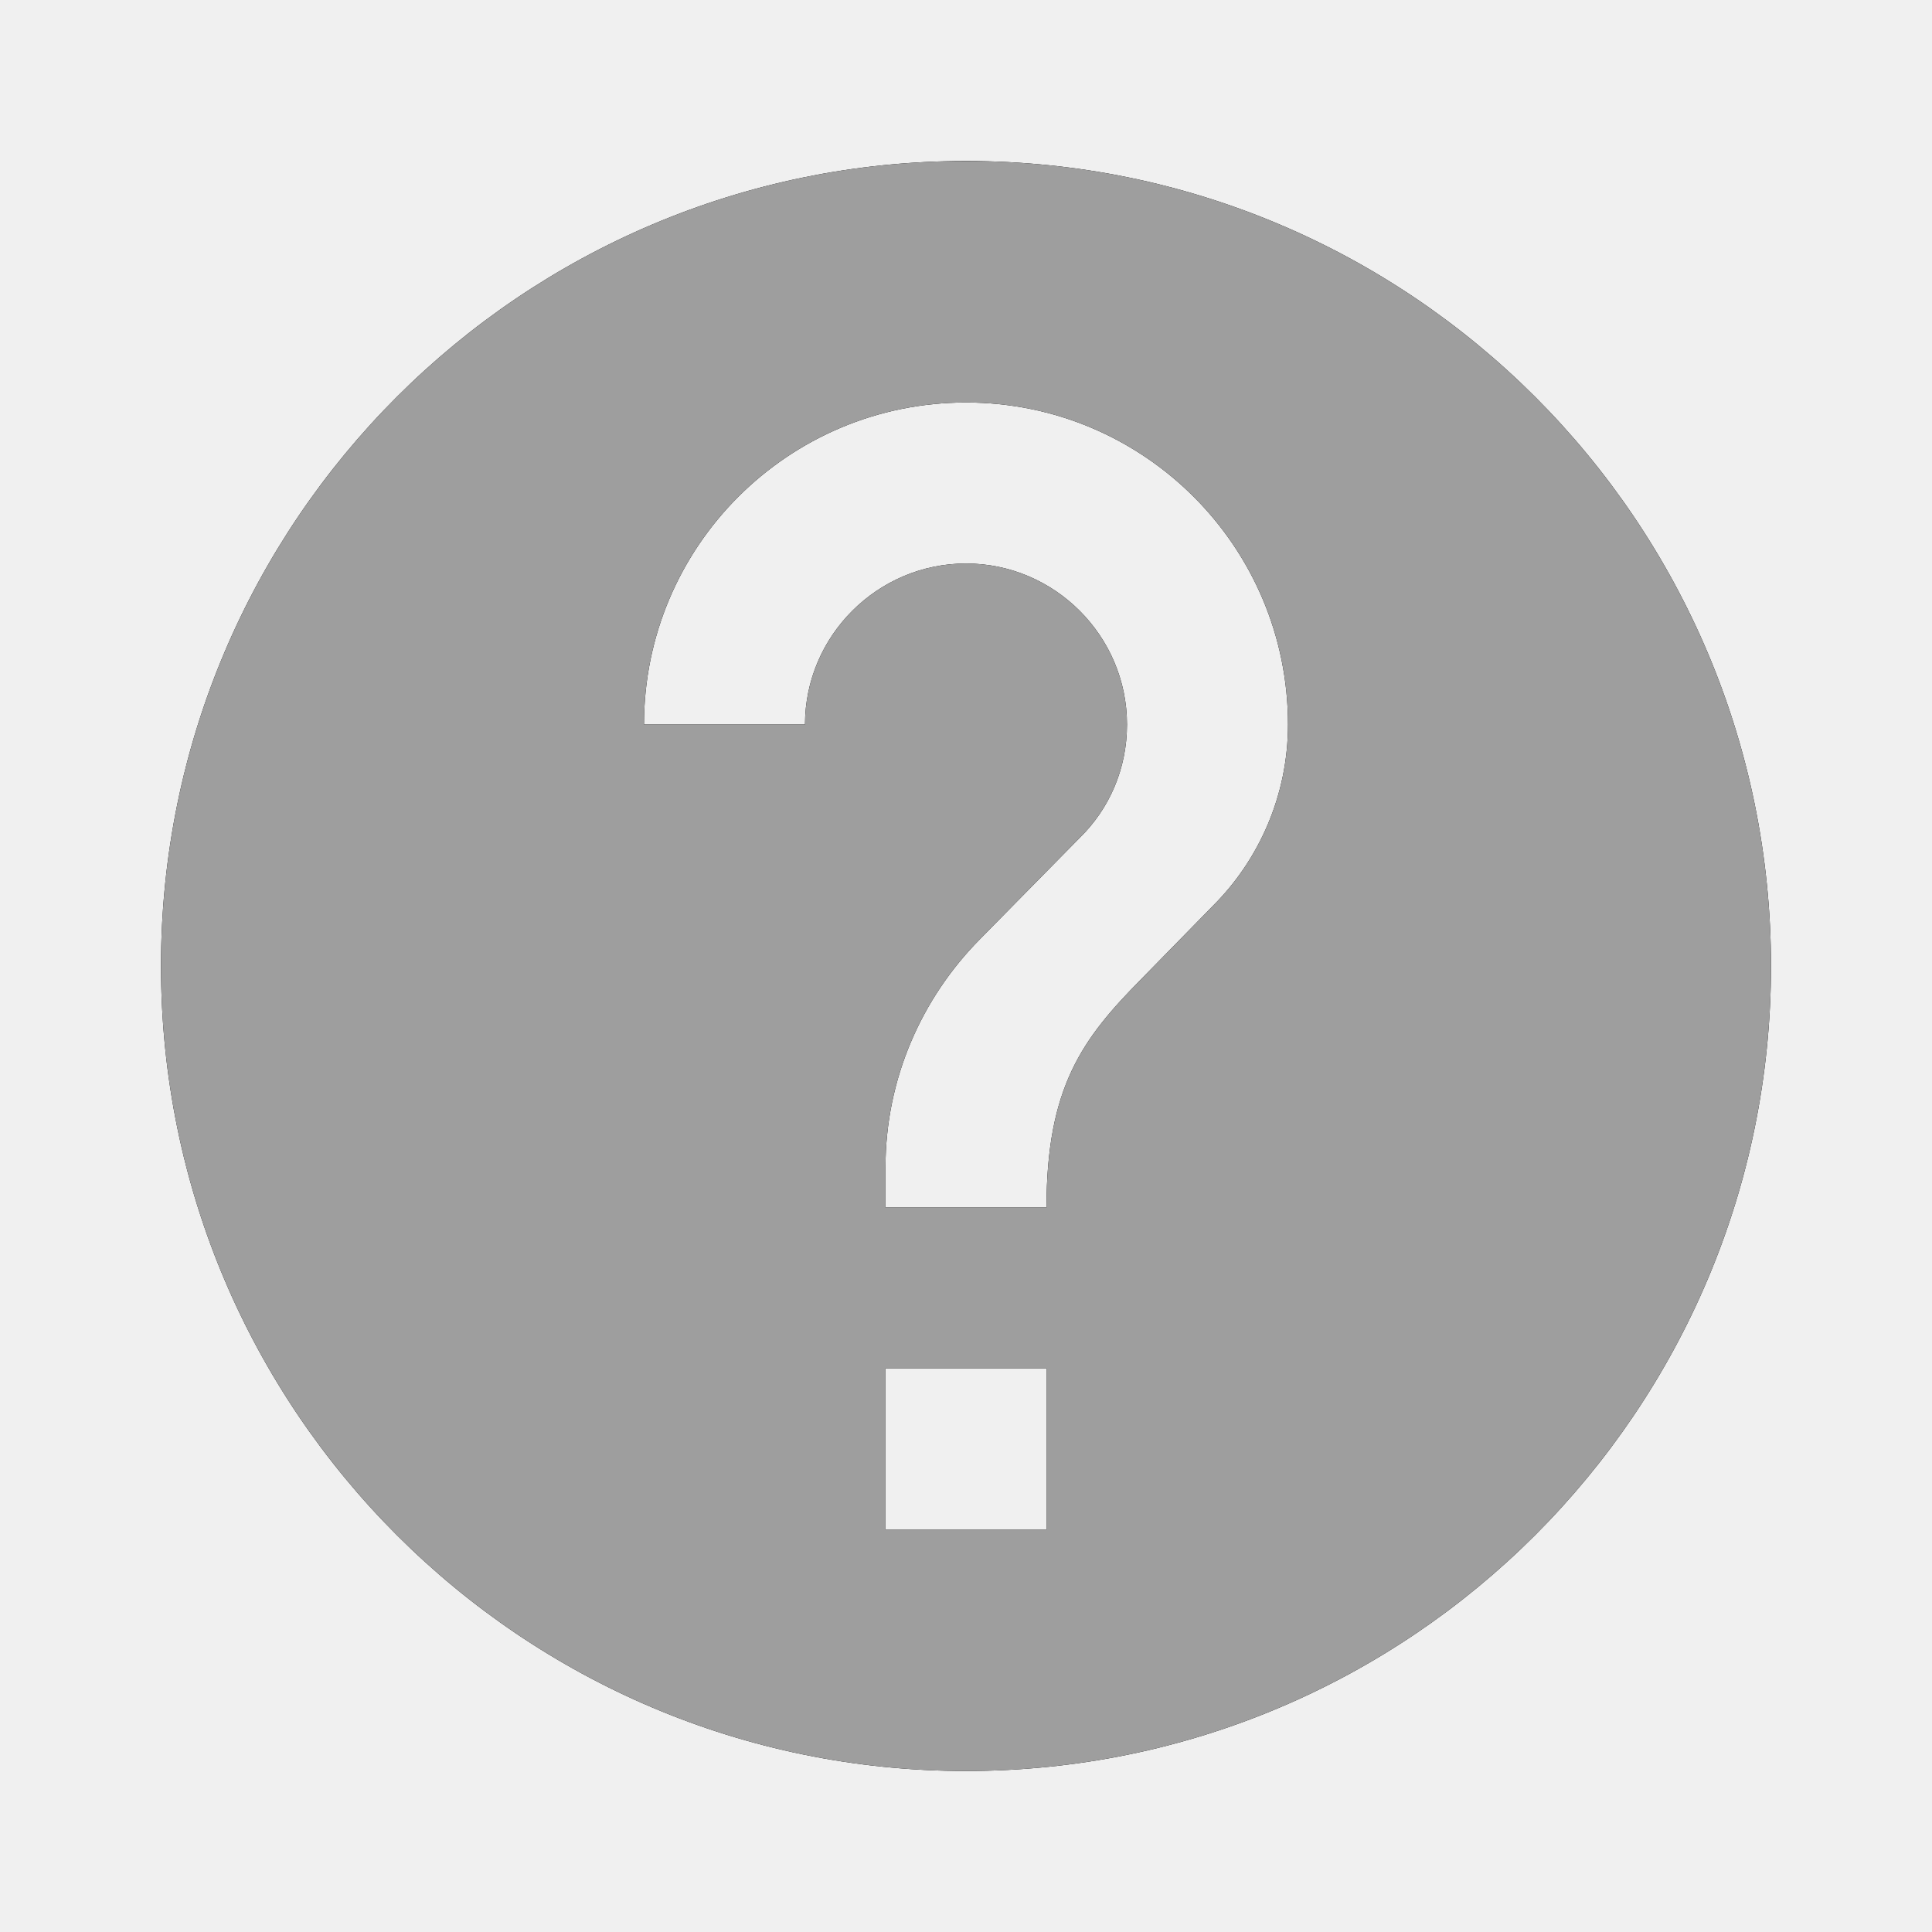
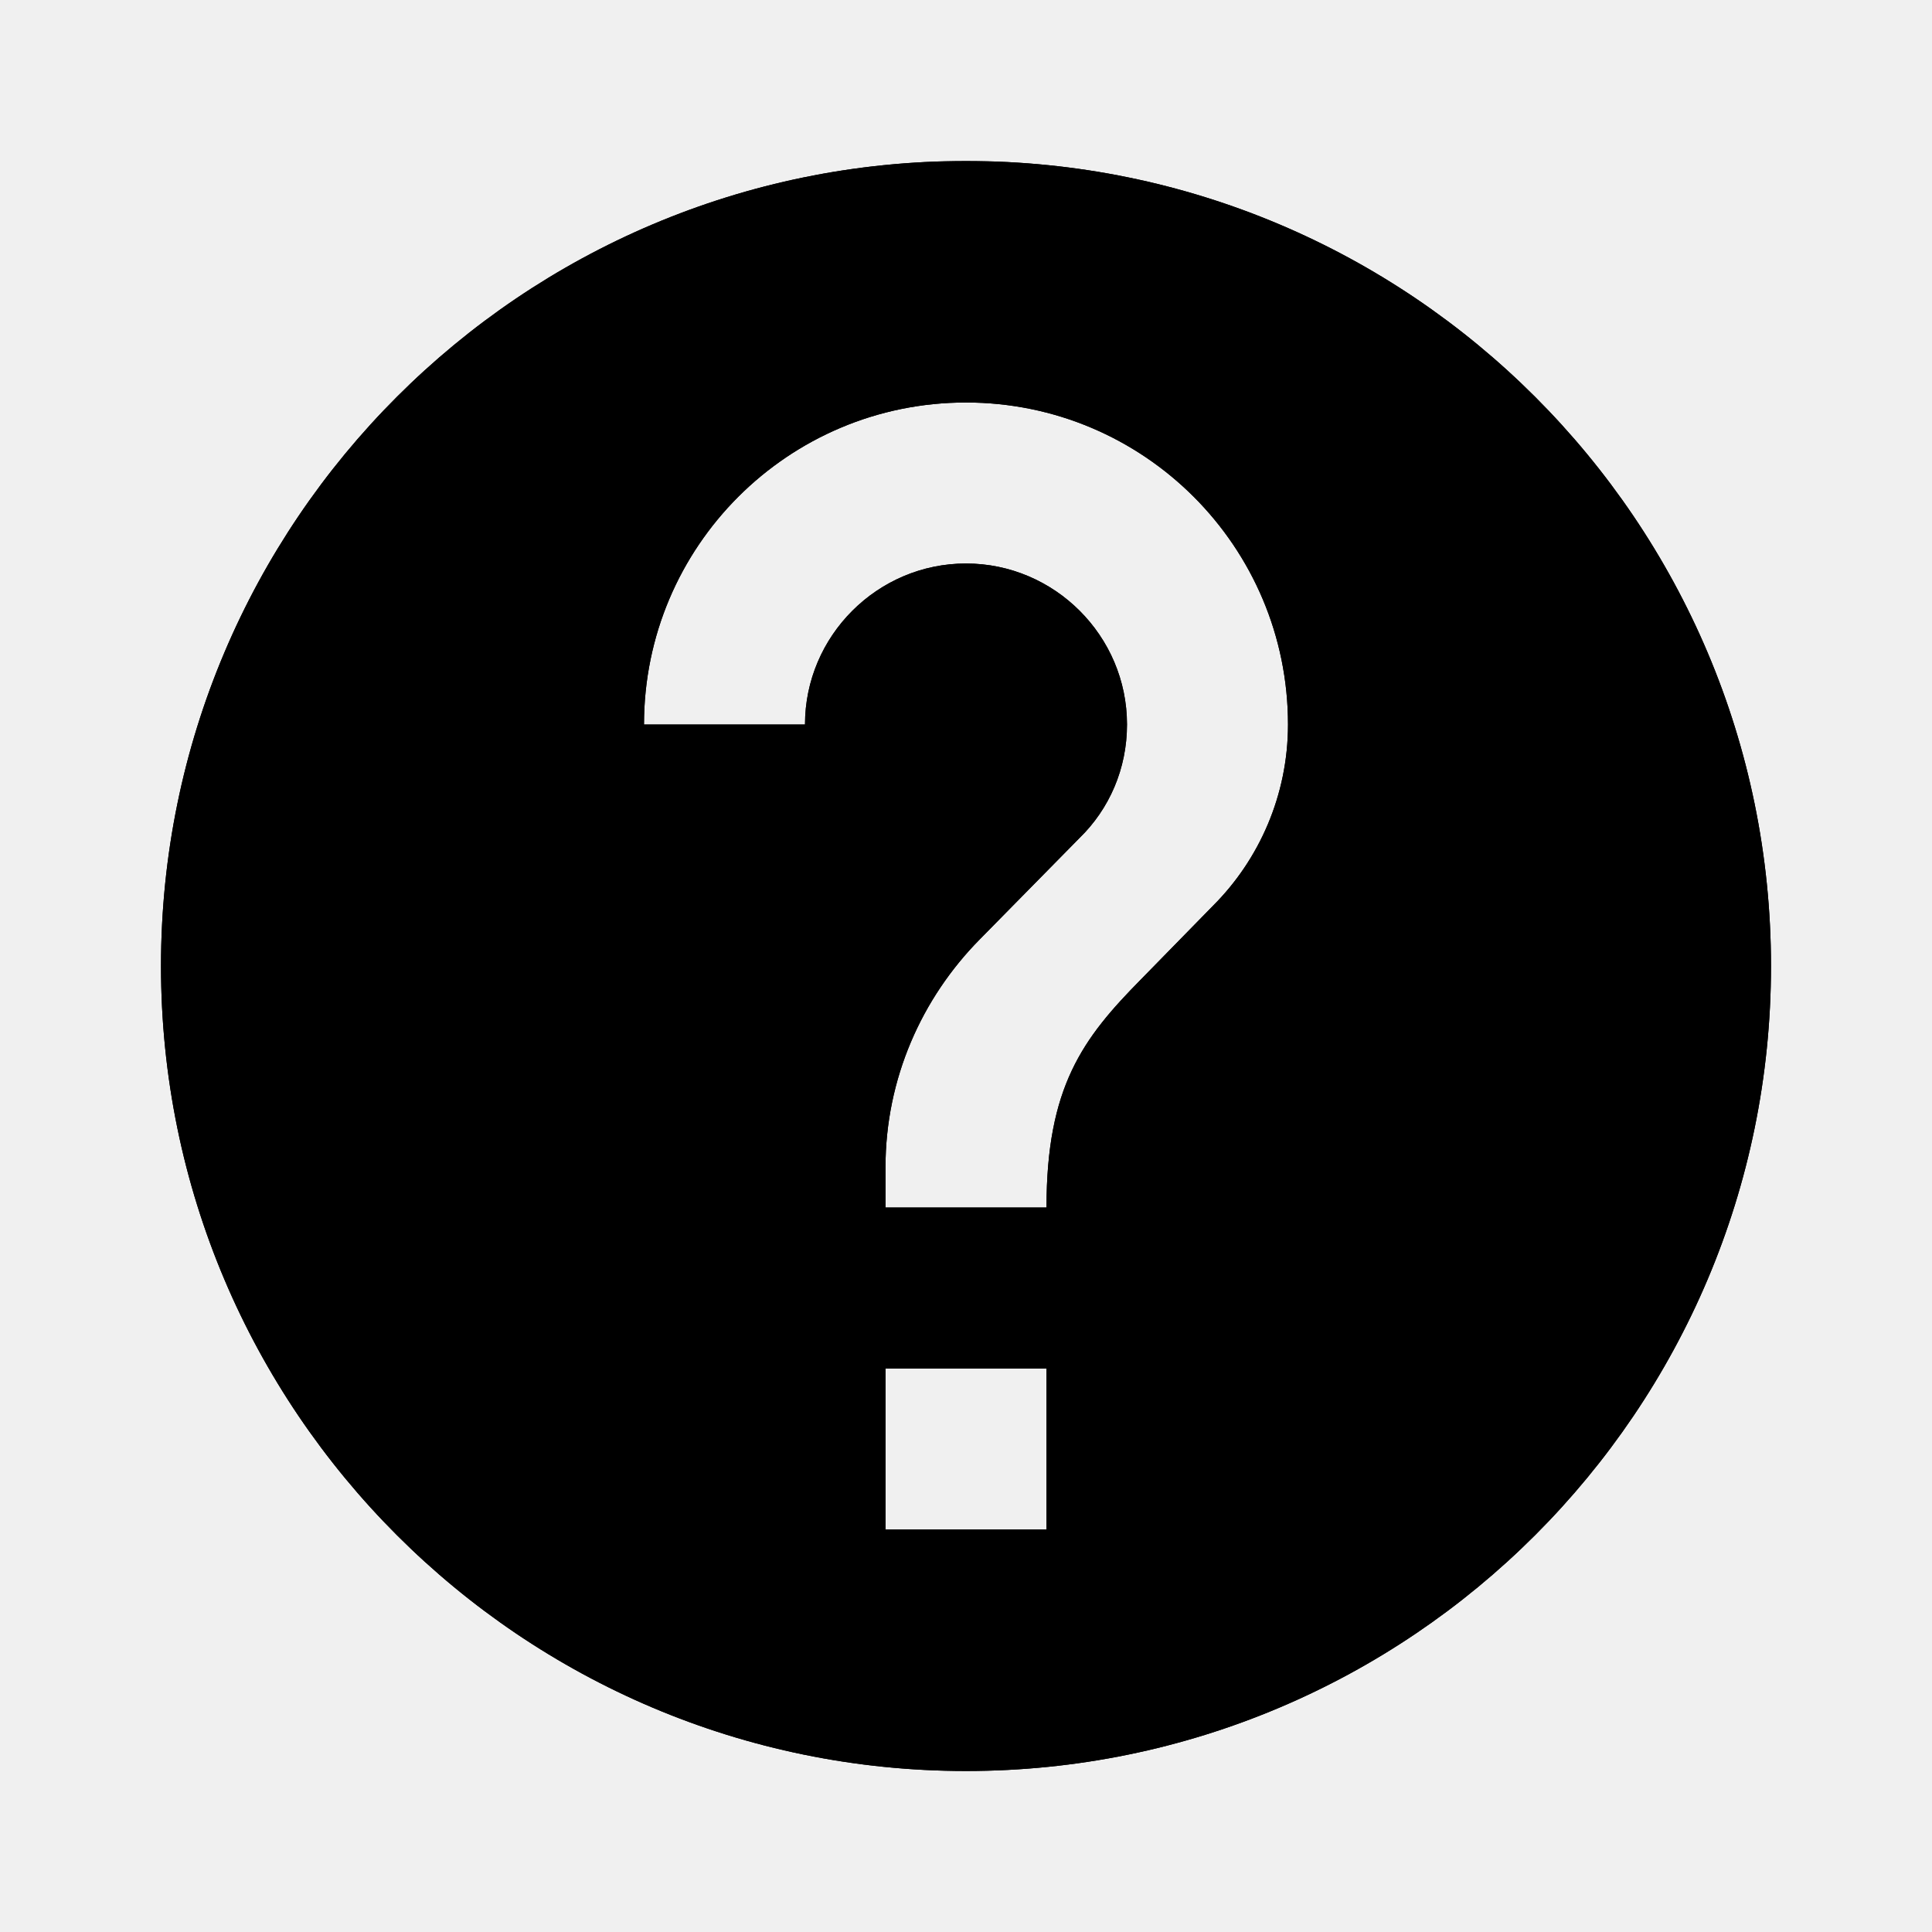
<svg xmlns="http://www.w3.org/2000/svg" xmlns:xlink="http://www.w3.org/1999/xlink" width="24" height="24" viewBox="0 0 24 24">
  <defs>
-     <path id="prefix__a" d="M12 2C6.48 2 2 6.48 2 12s4.48 10 10 10 10-4.48 10-10S17.52 2 12 2zm1 17h-2v-2h2v2zm2.07-7.75l-.9.92C13.45 12.9 13 13.5 13 15h-2v-.5c0-1.1.45-2.1 1.17-2.83l1.24-1.26c.37-.36.59-.86.59-1.41 0-1.1-.9-2-2-2s-2 .9-2 2H8c0-2.21 1.79-4 4-4s4 1.79 4 4c0 .88-.36 1.68-.93 2.25z" />
+     <path id="ic-help-black__a" d="M12 2C6.48 2 2 6.48 2 12s4.48 10 10 10 10-4.48 10-10S17.52 2 12 2zm1 17h-2v-2h2v2zm2.07-7.75l-.9.92C13.45 12.9 13 13.5 13 15h-2v-.5c0-1.1.45-2.1 1.17-2.83l1.24-1.26c.37-.36.59-.86.59-1.41 0-1.1-.9-2-2-2s-2 .9-2 2H8c0-2.21 1.79-4 4-4s4 1.79 4 4c0 .88-.36 1.68-.93 2.25z" />
  </defs>
  <g fill="none" fill-rule="evenodd">
    <path d="M0 0L24 0 24 24 0 24z" />
-     <mask id="prefix__b" fill="#fff">
-       <use xlink:href="#prefix__a" />
+     <mask id="ic-help-black__b" fill="#fff">
+       <use xlink:href="#ic-help-black__a" />
    </mask>
-     <use fill="#000" fill-rule="nonzero" xlink:href="#prefix__a" />
-     <g fill="#9E9E9E" fill-rule="nonzero" mask="url(#prefix__b)">
+     <use fill="#000" fill-rule="nonzero" xlink:href="#ic-help-black__a" />
+     <g fill="currentColor" fill-rule="nonzero" mask="url(#ic-help-black__b)">
      <path d="M0 0H24V24H0z" transform="translate(0 2)" />
    </g>
  </g>
</svg>
